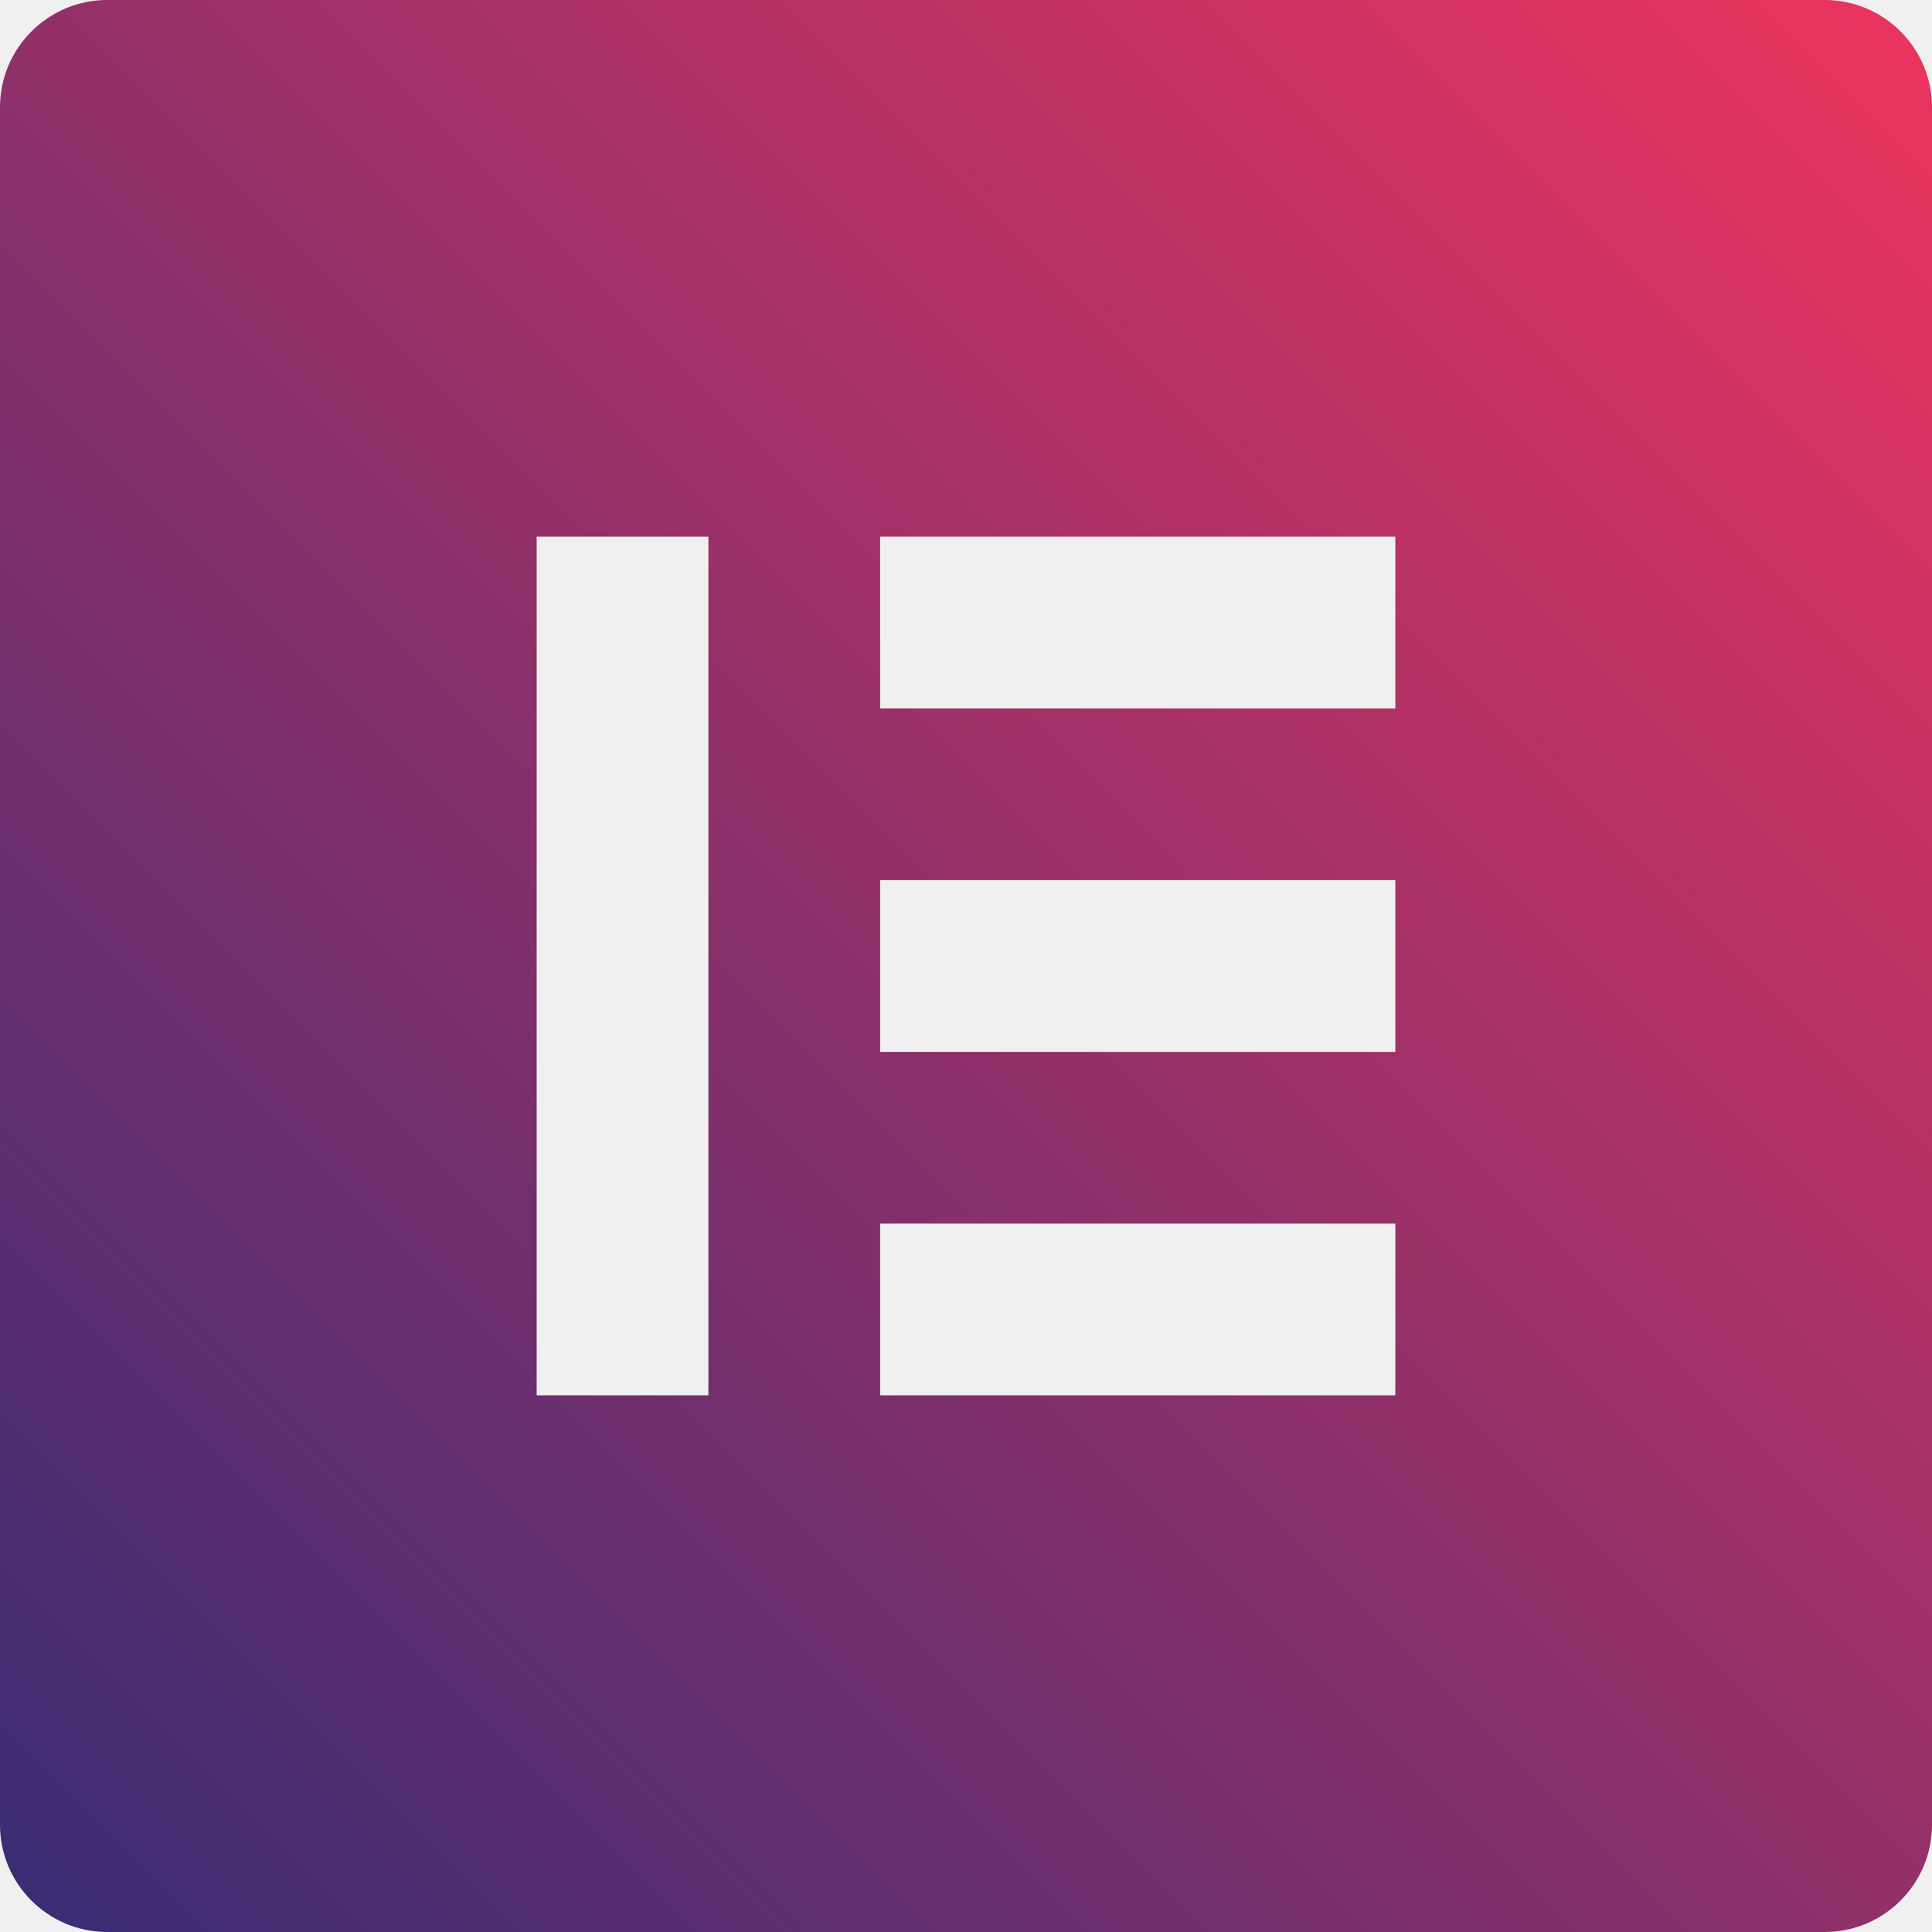
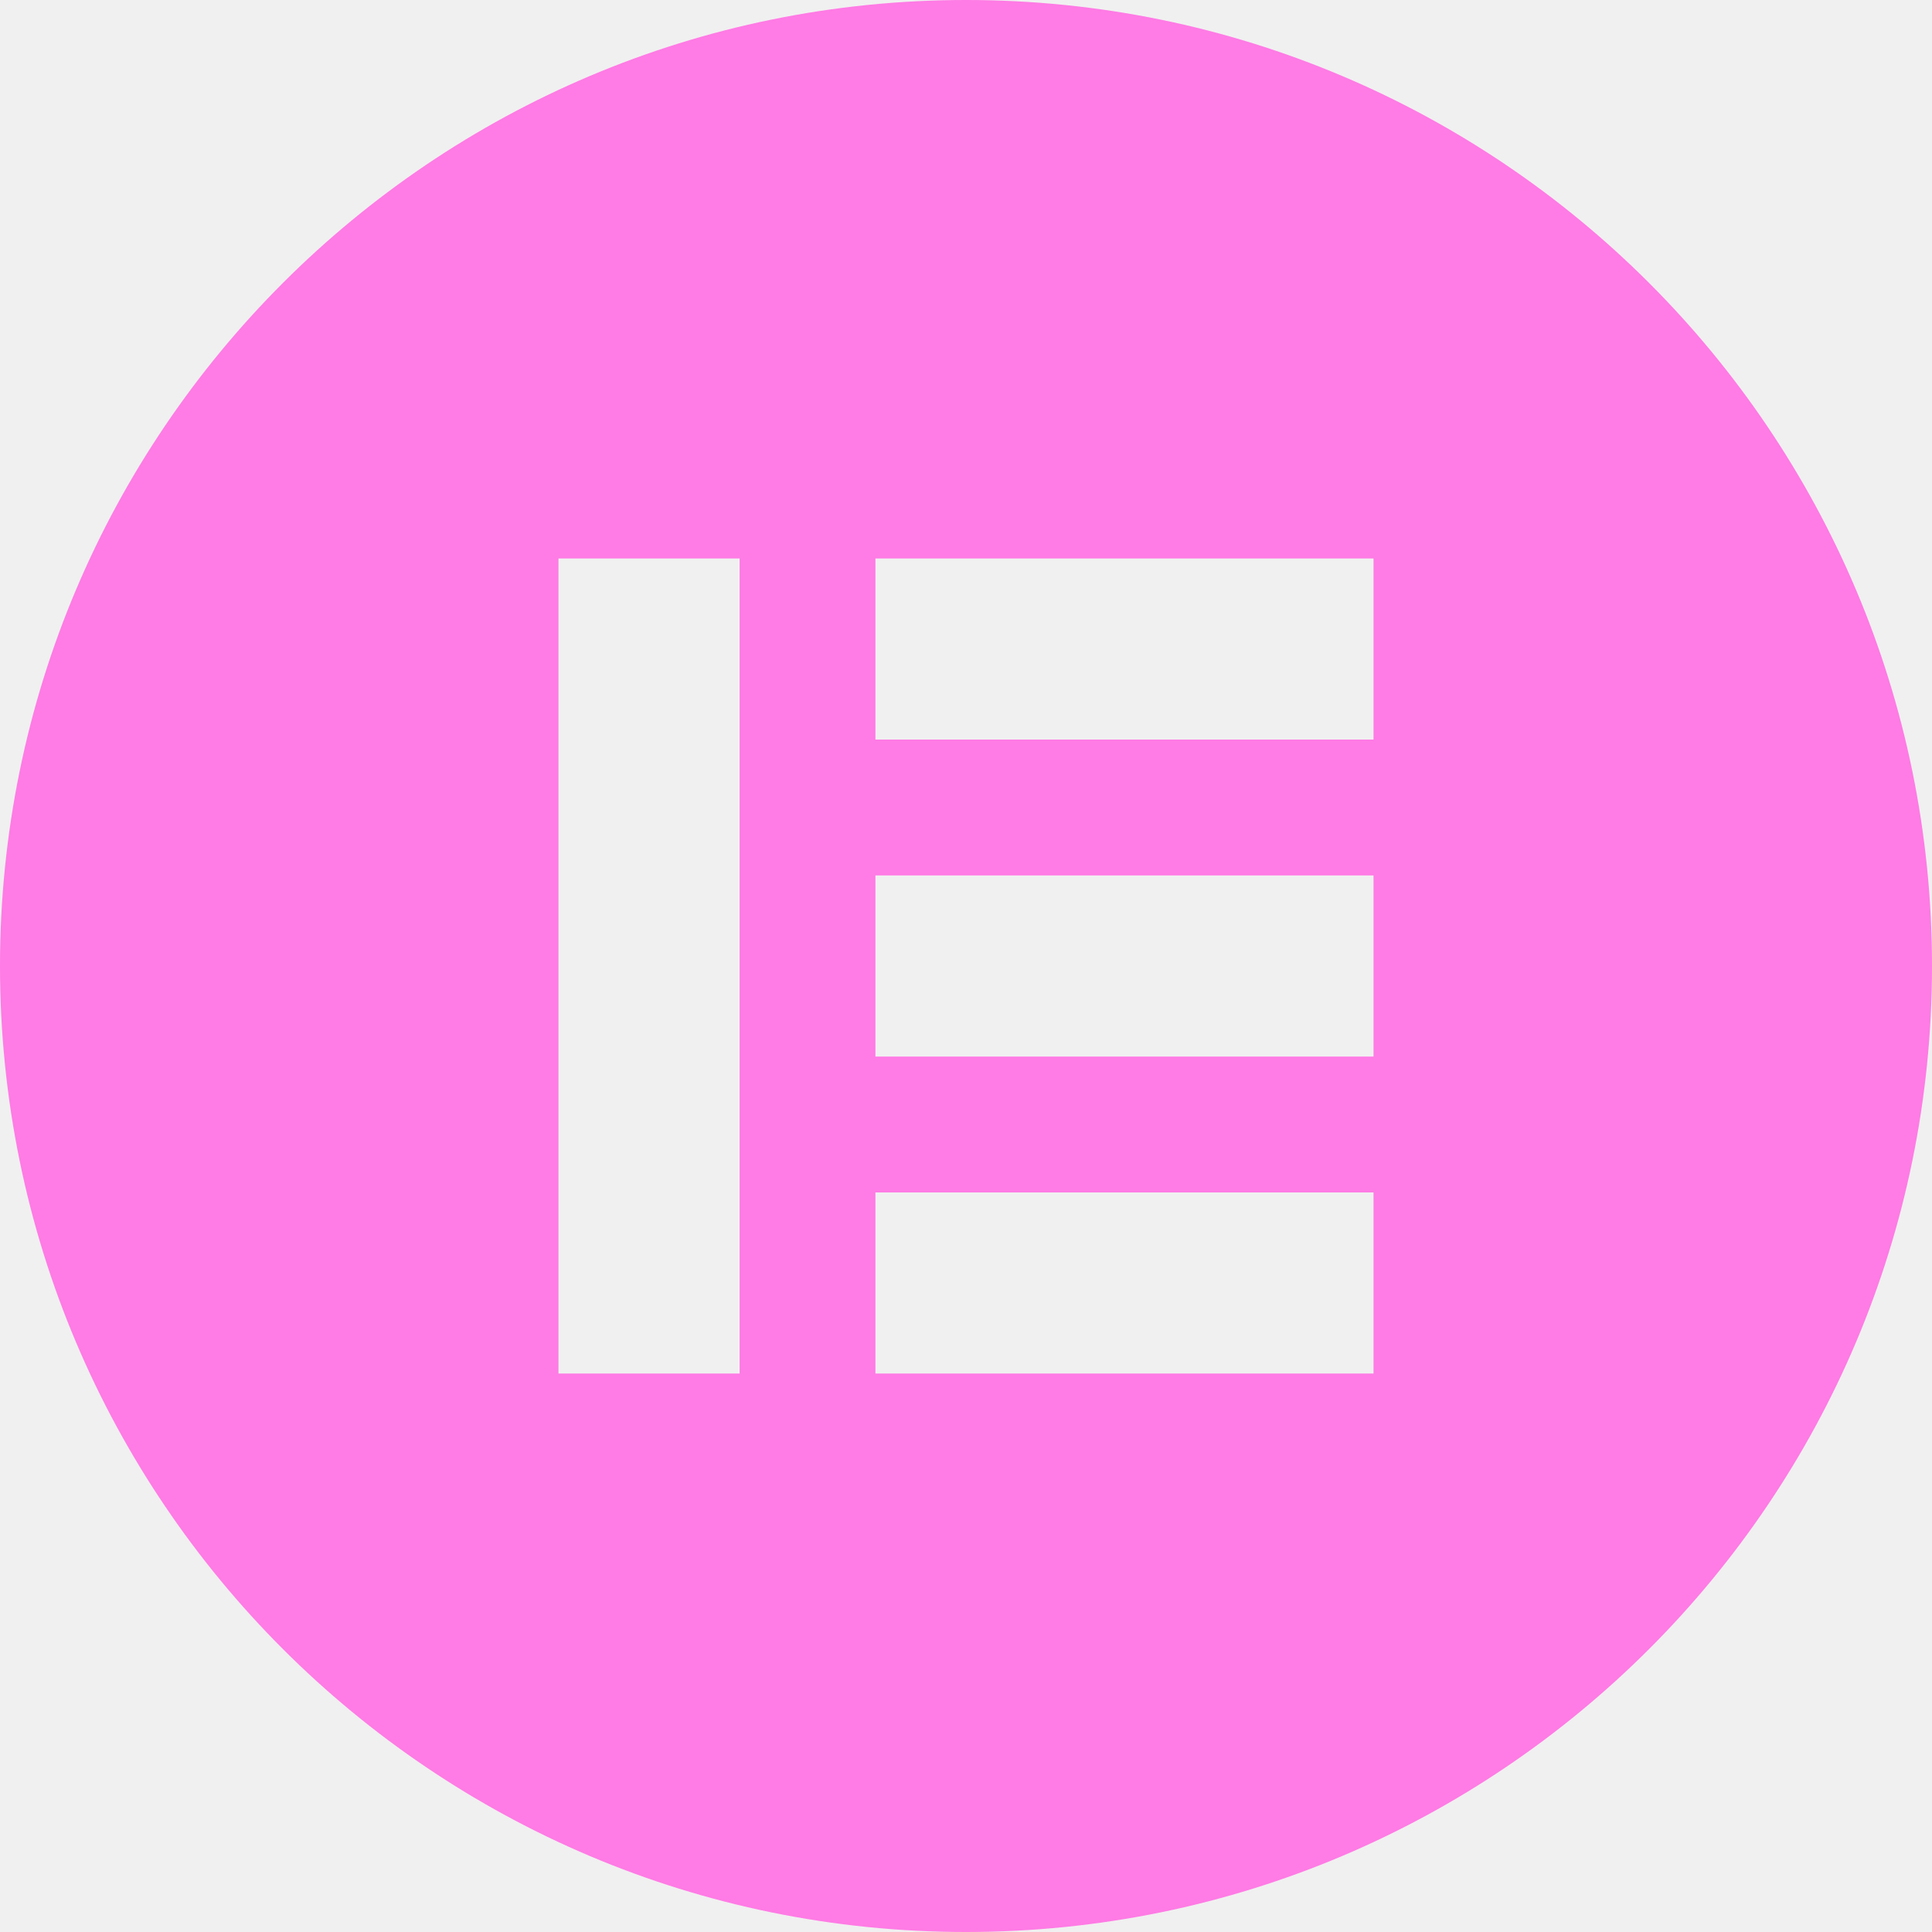
- <svg xmlns="http://www.w3.org/2000/svg" width="40" height="40" viewBox="0 0 40 40" fill="none">
-   <path fill-rule="evenodd" clip-rule="evenodd" d="M0 2.222C0 0.995 0.995 0 2.222 0H37.778C39.005 0 40 0.995 40 2.222V37.778C40 39.005 39.005 40 37.778 40H2.222C0.995 40 0 39.005 0 37.778V2.222ZM11.111 11.111H14.667V28.889H11.111V11.111ZM28.889 11.111H18.222V14.667H28.889V11.111ZM18.222 18.222H28.889V21.778H18.222V18.222ZM28.889 25.333H18.222V28.889H28.889V25.333Z" fill="url(#paint0_linear)" />
+ <svg xmlns="http://www.w3.org/2000/svg" width="40" height="40" viewBox="0 0 32 32" fill="none">
+   <g clip-path="url(#clip0_27666_1582)">
+     <path fill-rule="evenodd" clip-rule="evenodd" d="M16 32C24.837 32 32 24.837 32 16C32 7.163 24.837 0 16 0C7.163 0 0 7.163 0 16C0 24.837 7.163 32 16 32ZM12.25 9.25H9.25V22.75H12.25V9.25ZM22.75 9.25H14.5V12.25H22.75V9.25ZM14.5 14.5H22.75V17.5H14.5V14.5ZM22.75 19.75H14.5V22.75H22.75V19.75Z" fill="#FF7BE5" />
+   </g>
  <defs>
-     <linearGradient id="paint0_linear" x1="40" y1="-1.19209e-06" x2="1.19209e-06" y2="40" gradientUnits="userSpaceOnUse">
-       <stop stop-color="#EC345E" />
-       <stop offset="1" stop-color="#382C74" />
-     </linearGradient>
+     <clipPath id="clip0_27666_1582">
+       <rect width="40" height="40" fill="white" />
+     </clipPath>
  </defs>
</svg>
